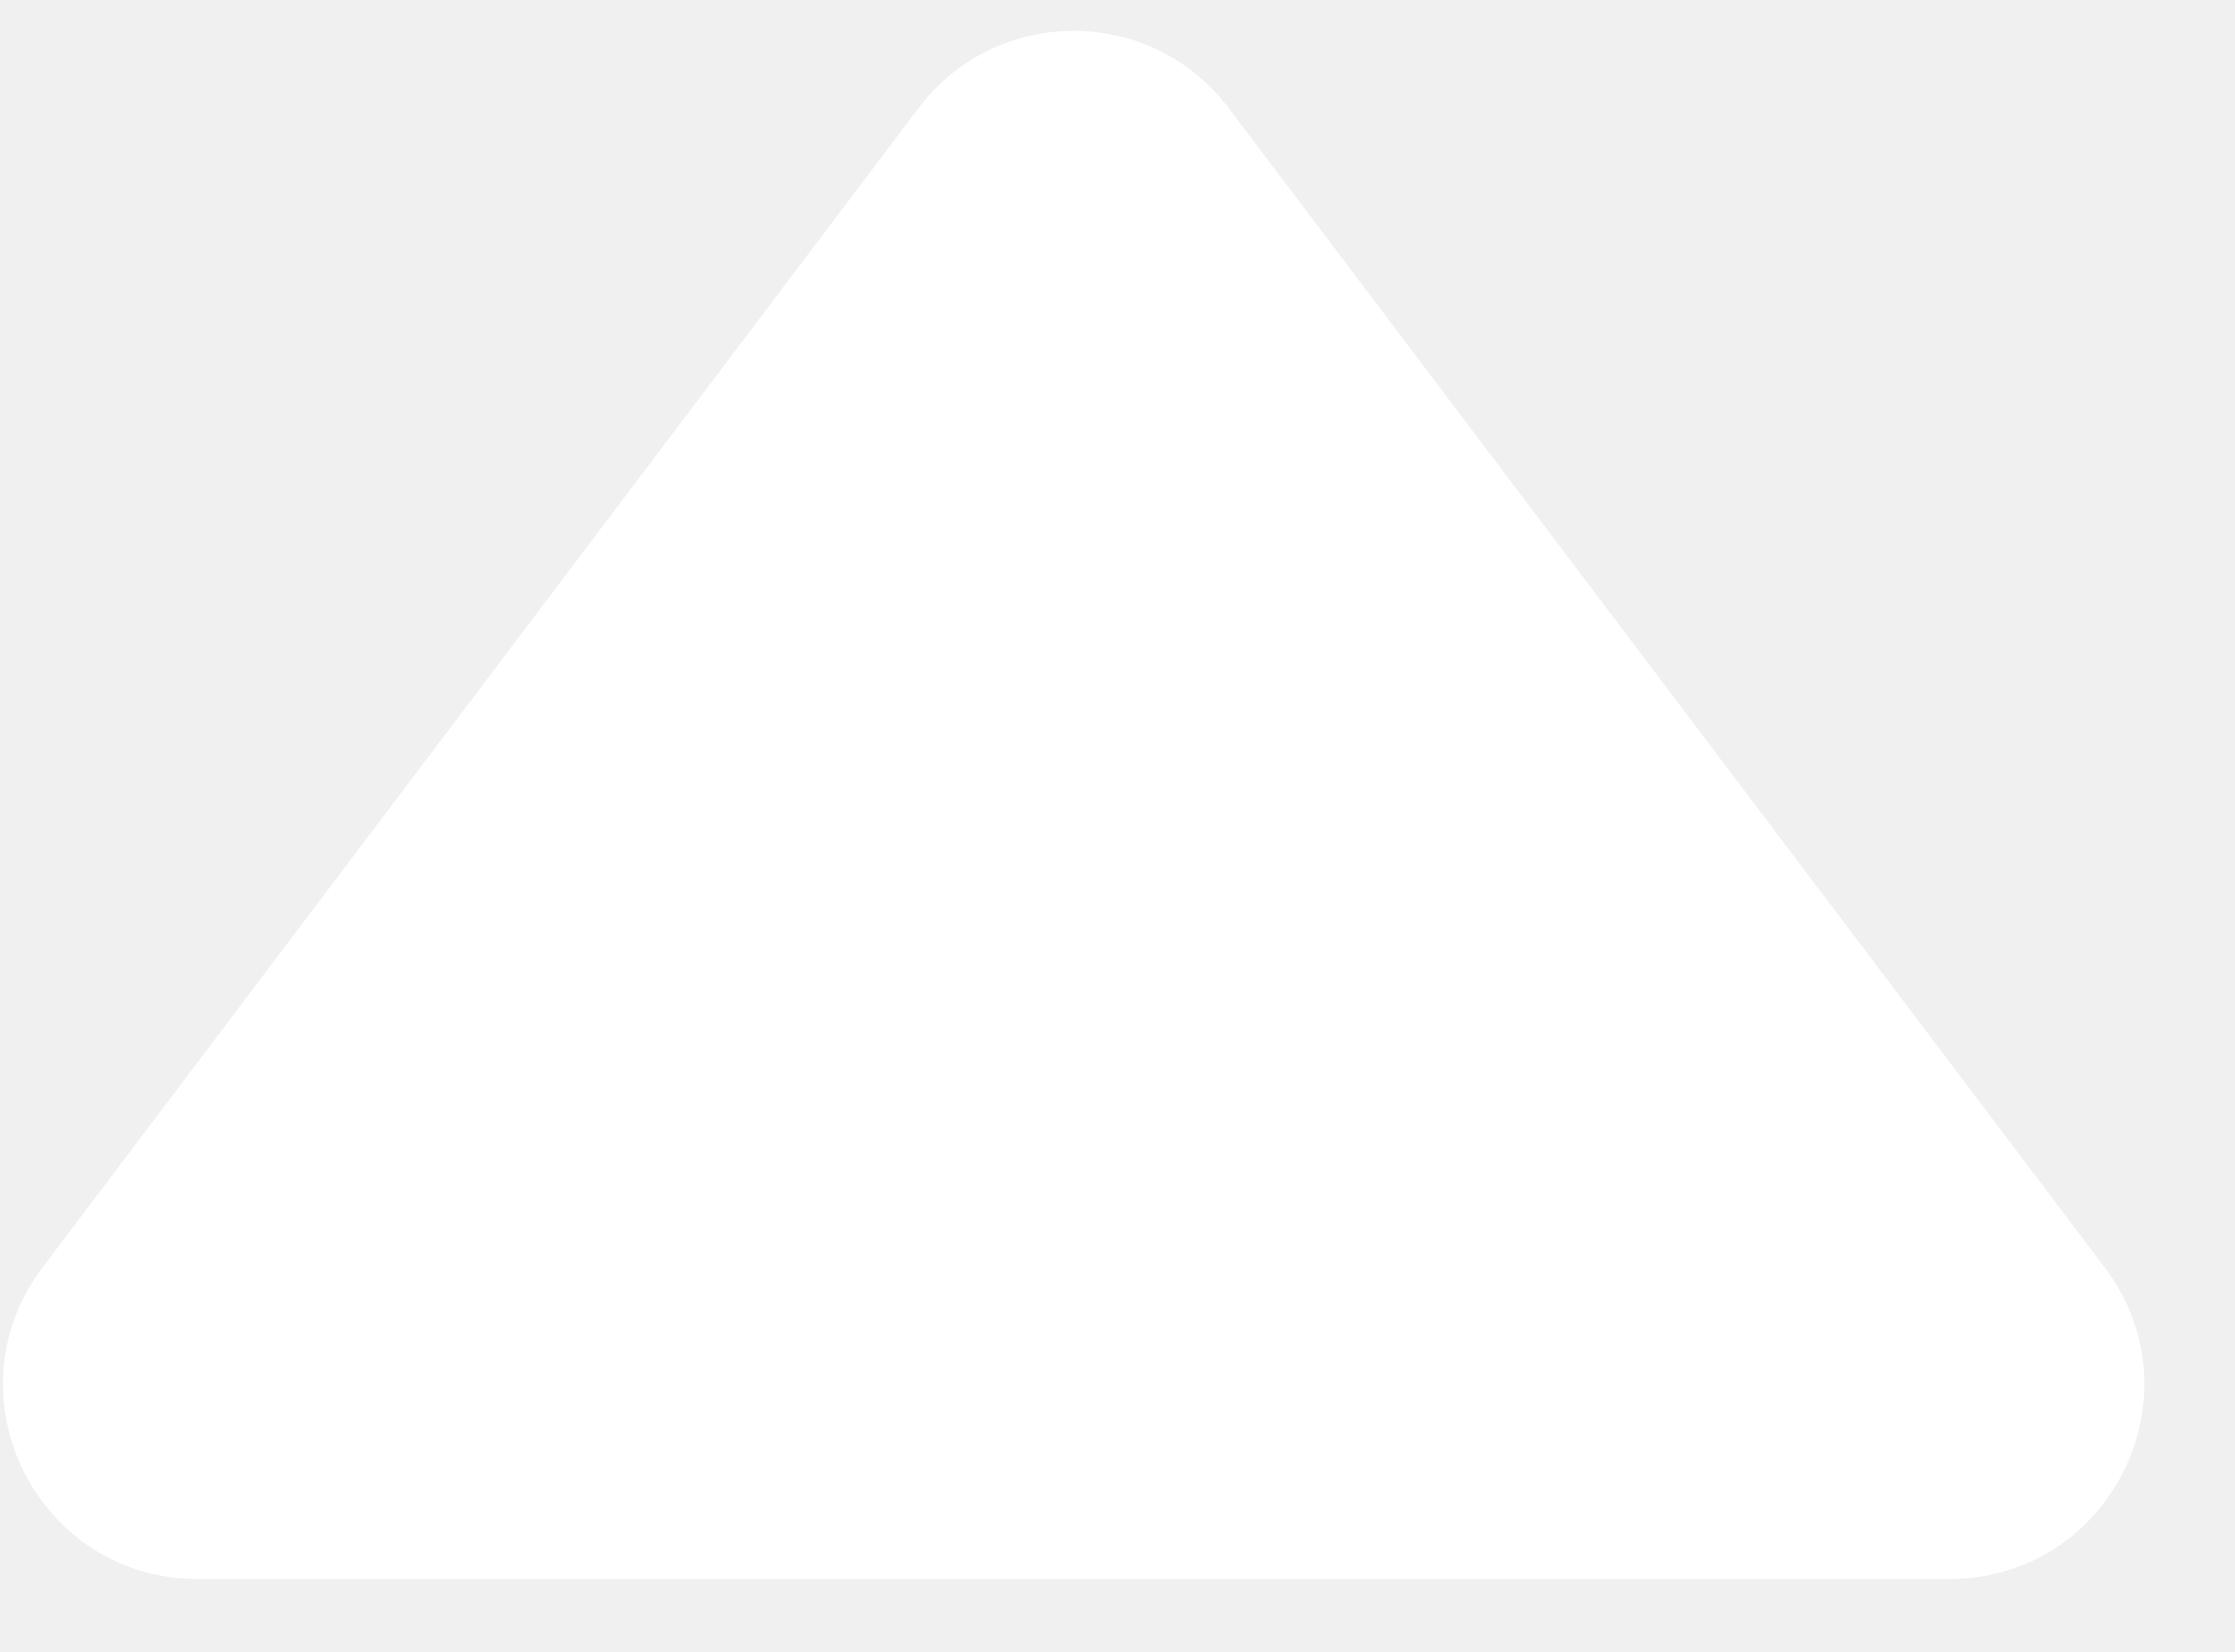
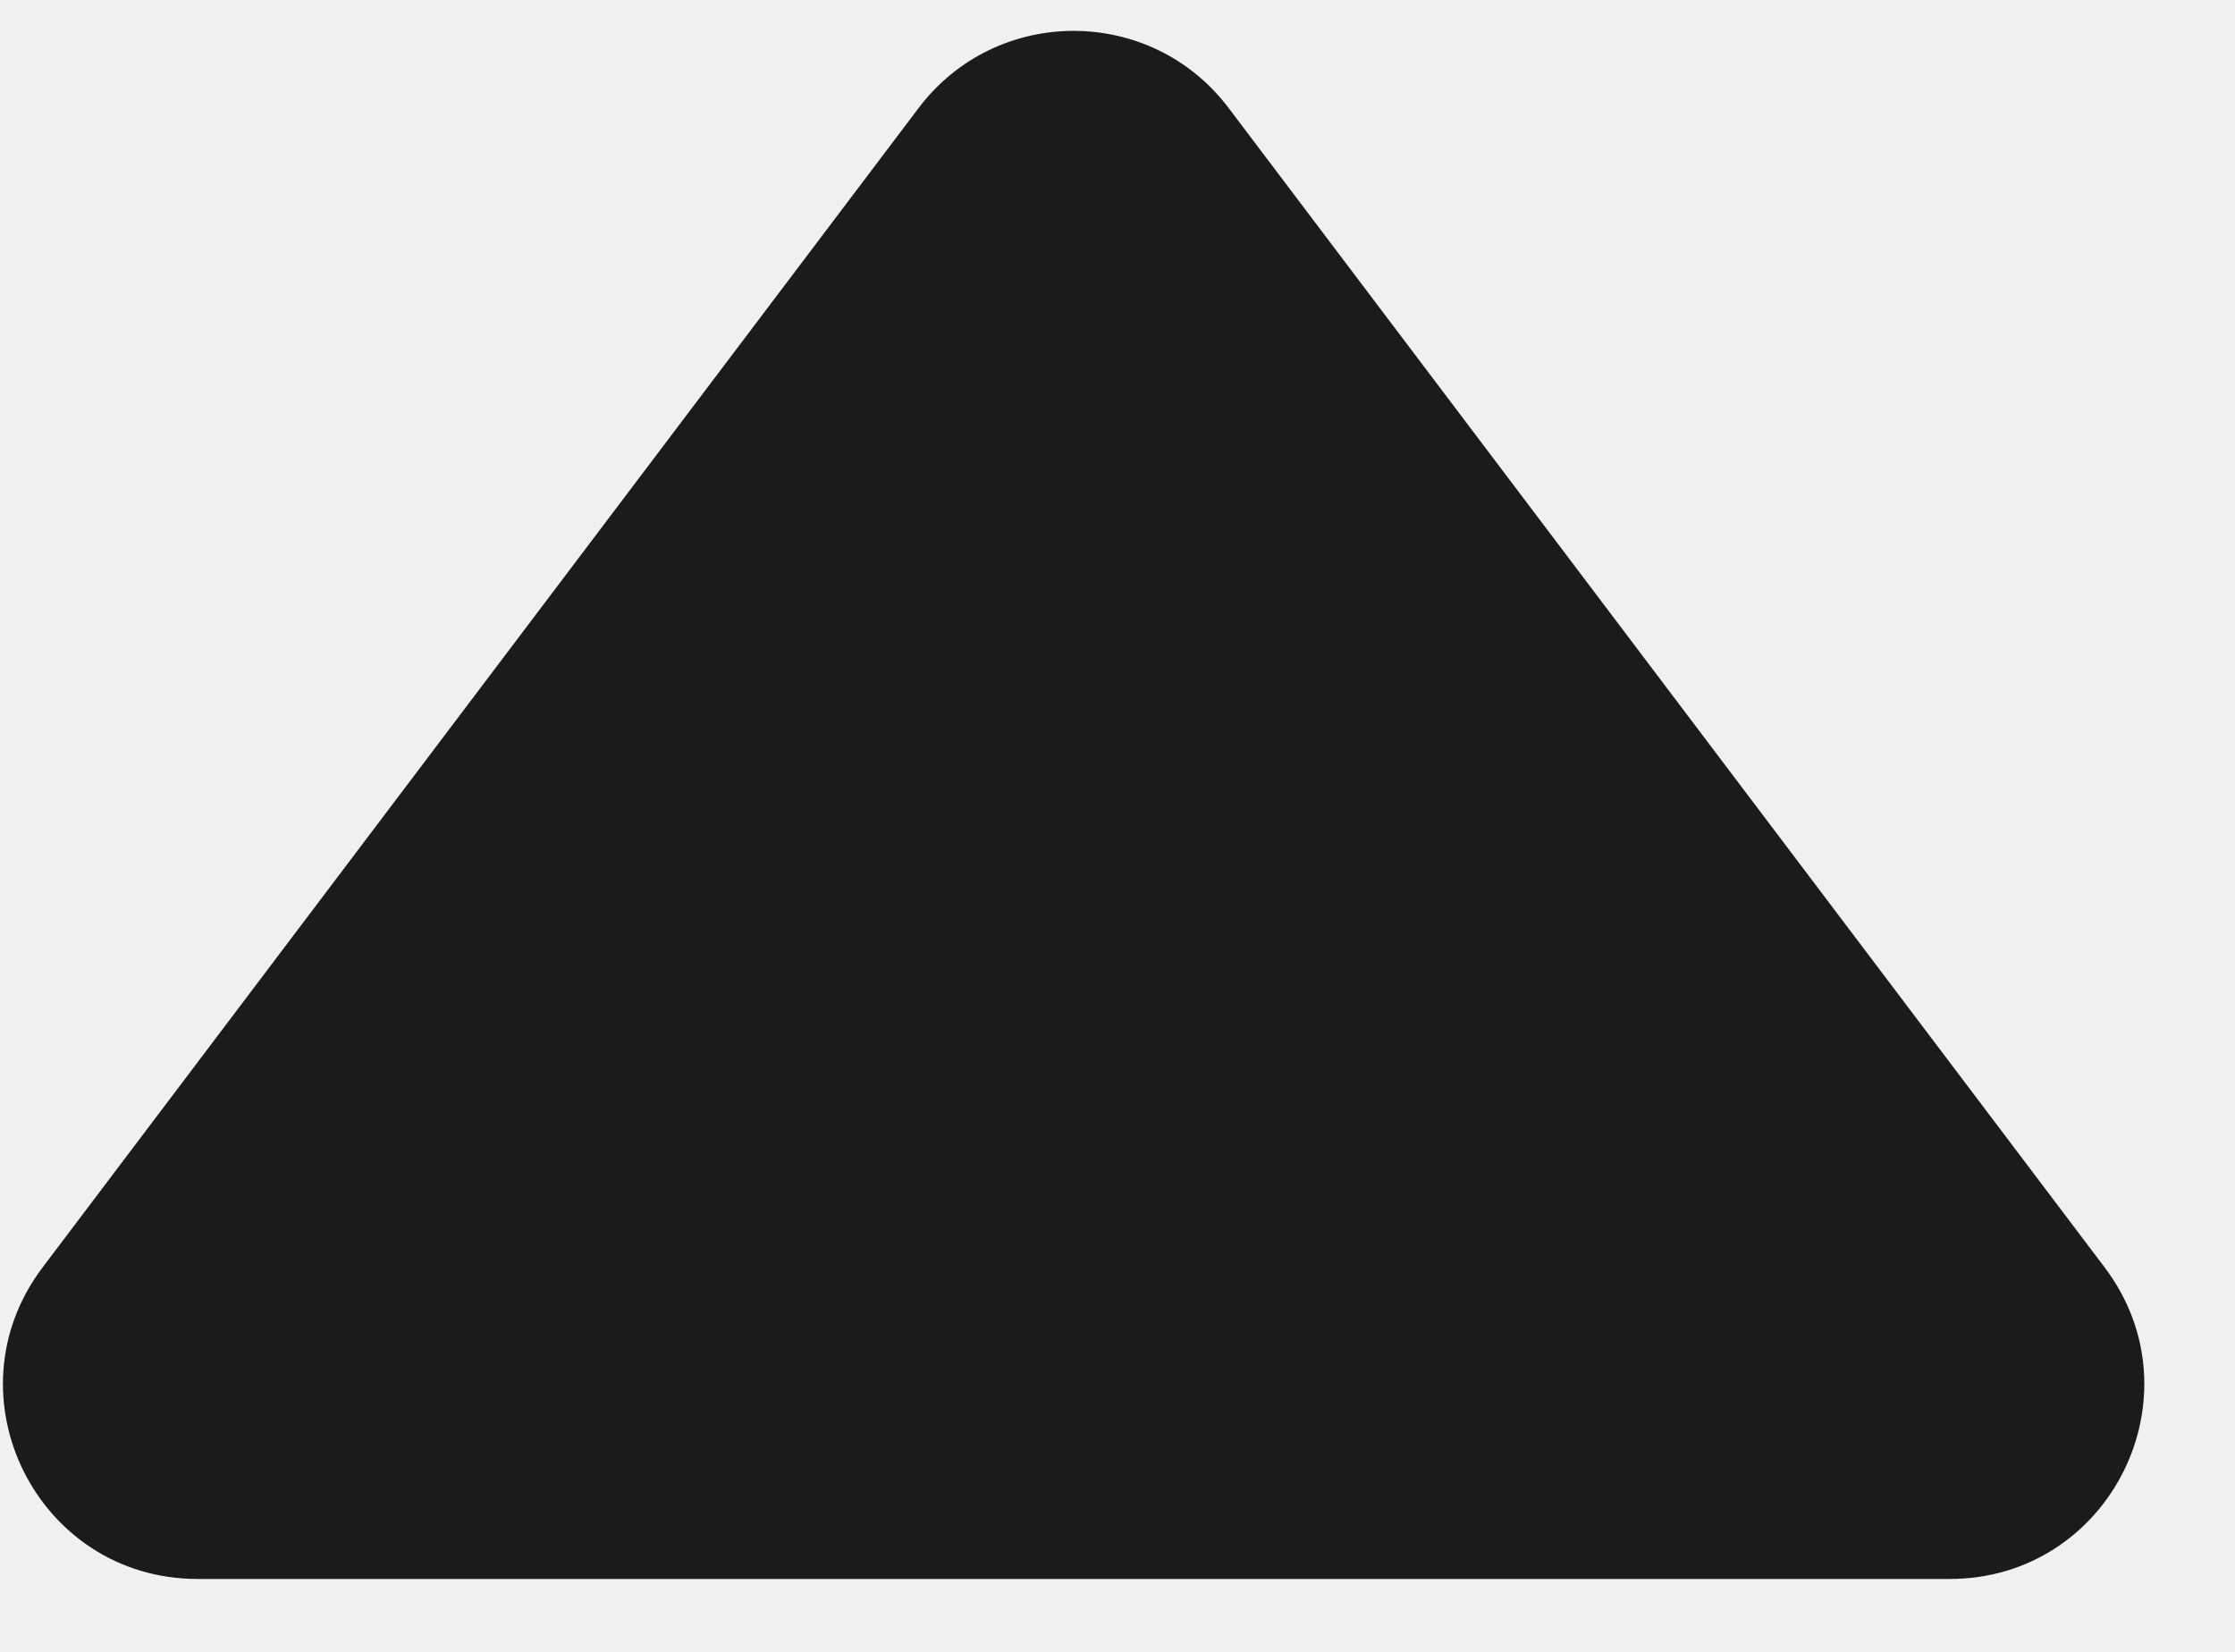
<svg xmlns="http://www.w3.org/2000/svg" width="23" height="17" viewBox="0 0 23 17" fill="none">
-   <path d="M9.453 1.112C10.253 0.053 11.844 0.053 12.644 1.112L21.659 13.044C22.654 14.362 21.715 16.25 20.063 16.25H2.034C0.382 16.25 -0.557 14.362 0.438 13.044L9.453 1.112Z" fill="white" />
+   <path d="M9.453 1.112C10.253 0.053 11.844 0.053 12.644 1.112L21.659 13.044C22.654 14.362 21.715 16.25 20.063 16.25H2.034C0.382 16.25 -0.557 14.362 0.438 13.044L9.453 1.112Z" fill="#1b1b1b" />
</svg>
